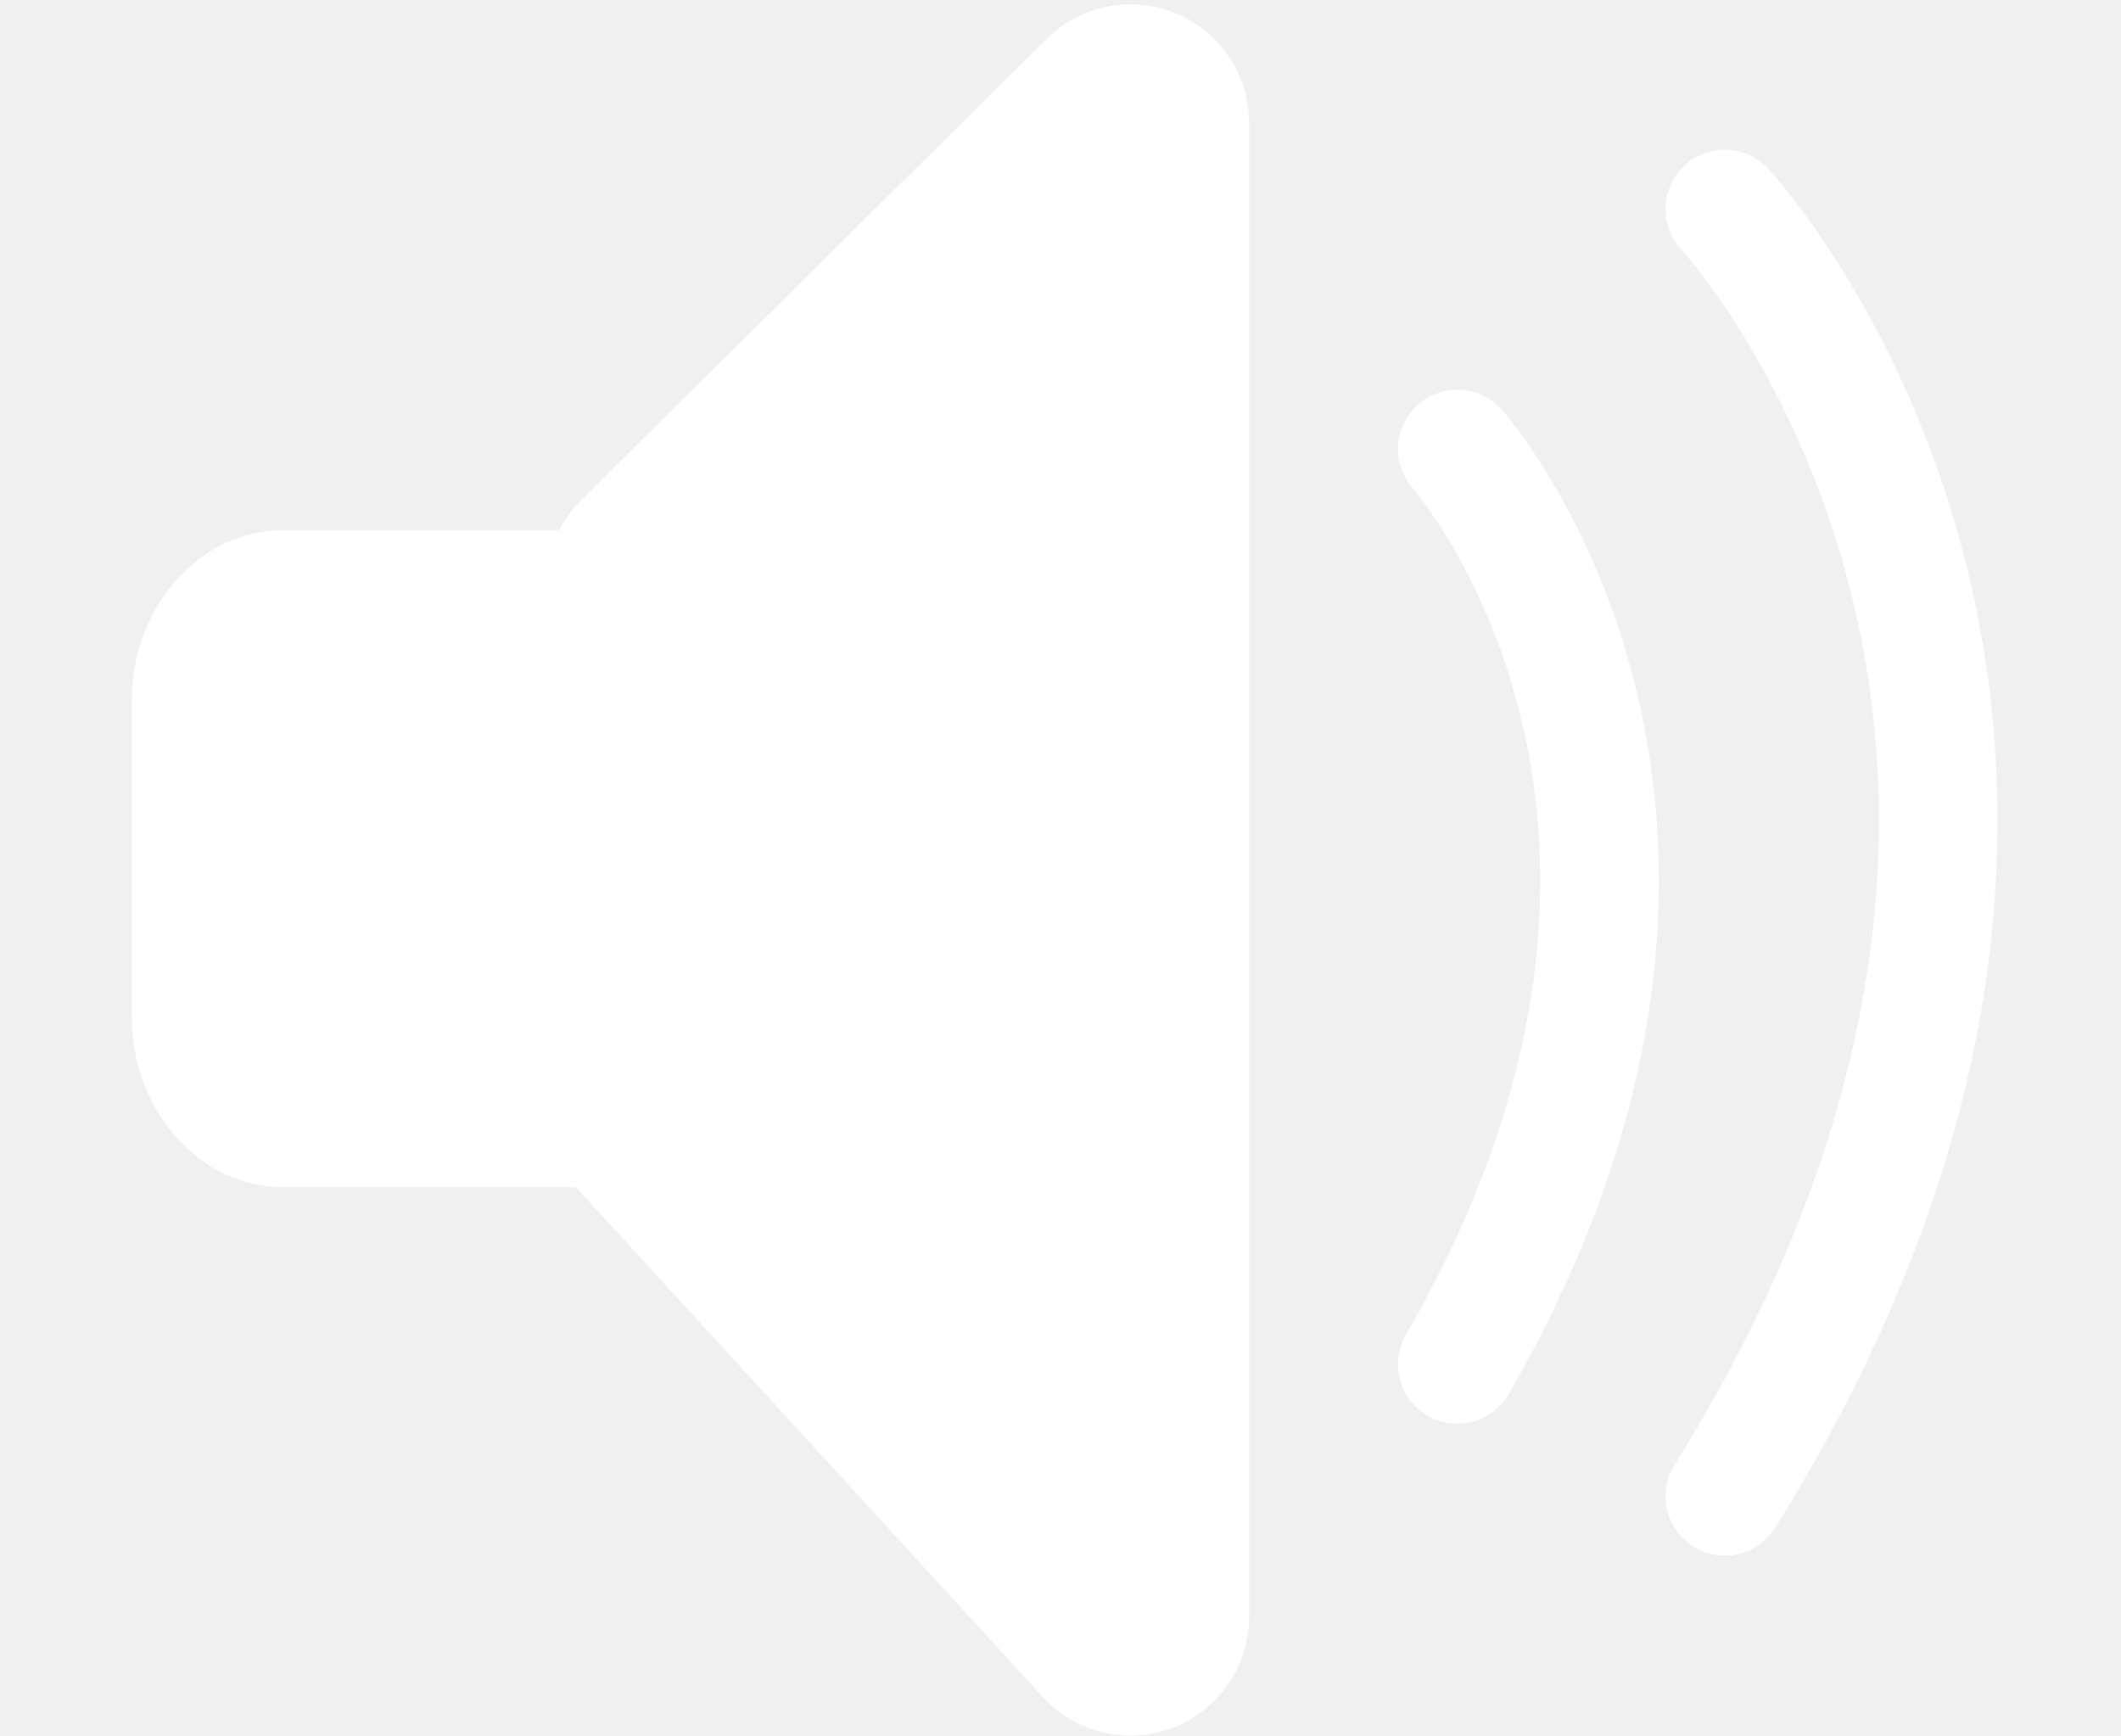
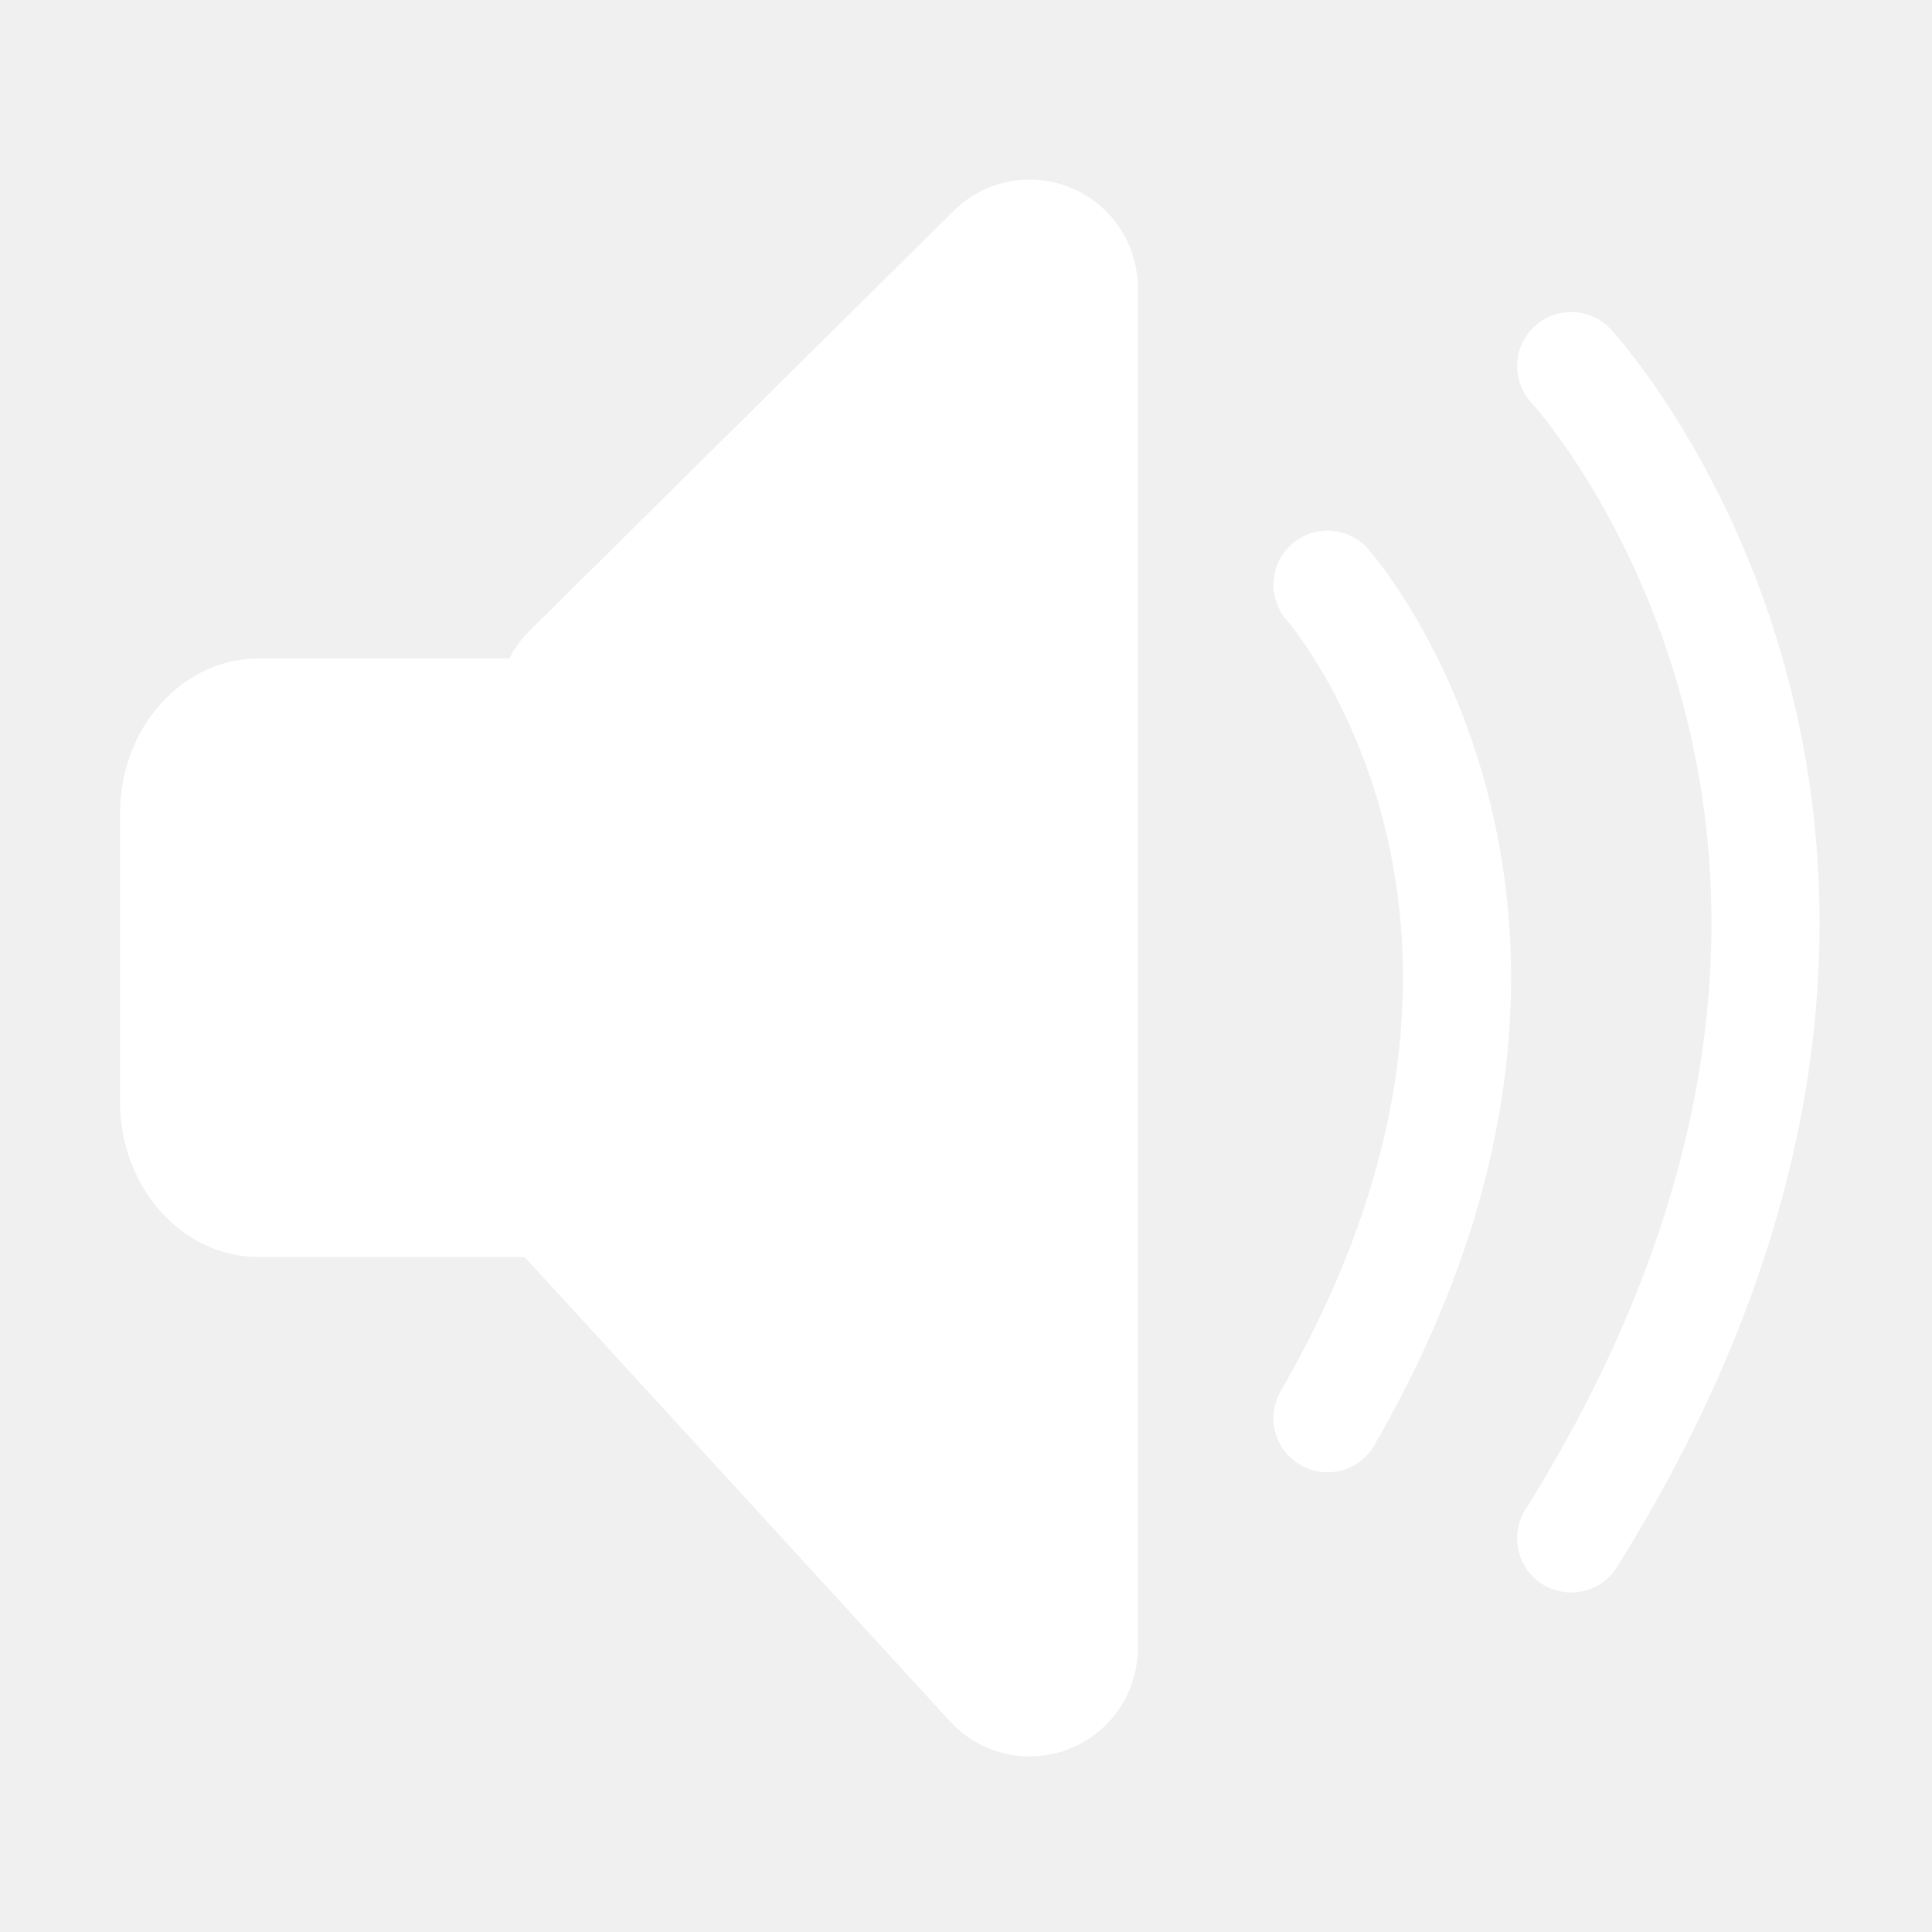
- <svg xmlns="http://www.w3.org/2000/svg" id="svg5872" version="1.1" width="20.625" height="16.875" viewBox="0 0 20.625 16.875">
+ <svg xmlns="http://www.w3.org/2000/svg" viewBox="0 0 20.625 20.625" height="22" width="22" version="1.1" id="svg5872">
  <defs id="defs5876" />
-   <g id="g3465" transform="matrix(1.154041,0,0,1.154041,-0.8481298,-1.395594)">
-     <rect rx="1.282" ry="1.436" y="5.676" x="1.845" height="5.536" width="5.233" id="rect6422" style="fill:#ffffff;fill-opacity:1;stroke:none;stroke-width:1.9;stroke-linecap:round;stroke-miterlimit:4;stroke-dasharray:none;stroke-dashoffset:0;stroke-opacity:1" />
-     <path id="path6434" d="m 13.015,4.993 c 0,0 2.696,3.041 0,7.711" style="fill:none;fill-rule:evenodd;stroke:#ffffff;stroke-width:1px;stroke-linecap:round;stroke-linejoin:bevel;stroke-opacity:1" />
-     <path id="path6438" d="m 15.269,2.971 c 0,0 4.045,4.365 0,10.845" style="fill:none;fill-rule:evenodd;stroke:#ffffff;stroke-width:1px;stroke-linecap:round;stroke-linejoin:miter;stroke-opacity:1" />
-     <path style="fill:#ffffff;fill-opacity:1;fill-rule:evenodd;stroke:#ffffff;stroke-width:2;stroke-linecap:round;stroke-linejoin:round;stroke-miterlimit:4;stroke-dasharray:none;stroke-opacity:1" d="M 6.337,6.131 10.26,2.246 l 0,12.586 -4.017,-4.385 z" id="path4750" />
+   <g transform="matrix(1.154041,0,0,1.154041,-0.8481298,0.4794057)" id="g3465">
+     <rect style="fill:#ffffff;fill-opacity:1;stroke:none;stroke-width:1.9;stroke-linecap:round;stroke-miterlimit:4;stroke-dasharray:none;stroke-dashoffset:0;stroke-opacity:1" id="rect6422" width="5.233" height="5.536" x="1.845" y="5.676" ry="1.436" rx="1.282" />
+     <path style="fill:none;fill-rule:evenodd;stroke:#ffffff;stroke-width:1px;stroke-linecap:round;stroke-linejoin:bevel;stroke-opacity:1" d="m 13.015,4.993 c 0,0 2.696,3.041 0,7.711" id="path6434" />
+     <path style="fill:none;fill-rule:evenodd;stroke:#ffffff;stroke-width:1px;stroke-linecap:round;stroke-linejoin:miter;stroke-opacity:1" d="m 15.269,2.971 c 0,0 4.045,4.365 0,10.845" id="path6438" />
+     <path id="path4750" d="M 6.337,6.131 10.26,2.246 V 14.832 L 6.243,10.447 Z" style="fill:#ffffff;fill-opacity:1;fill-rule:evenodd;stroke:#ffffff;stroke-width:2;stroke-linecap:round;stroke-linejoin:round;stroke-miterlimit:4;stroke-dasharray:none;stroke-opacity:1" />
  </g>
</svg>
